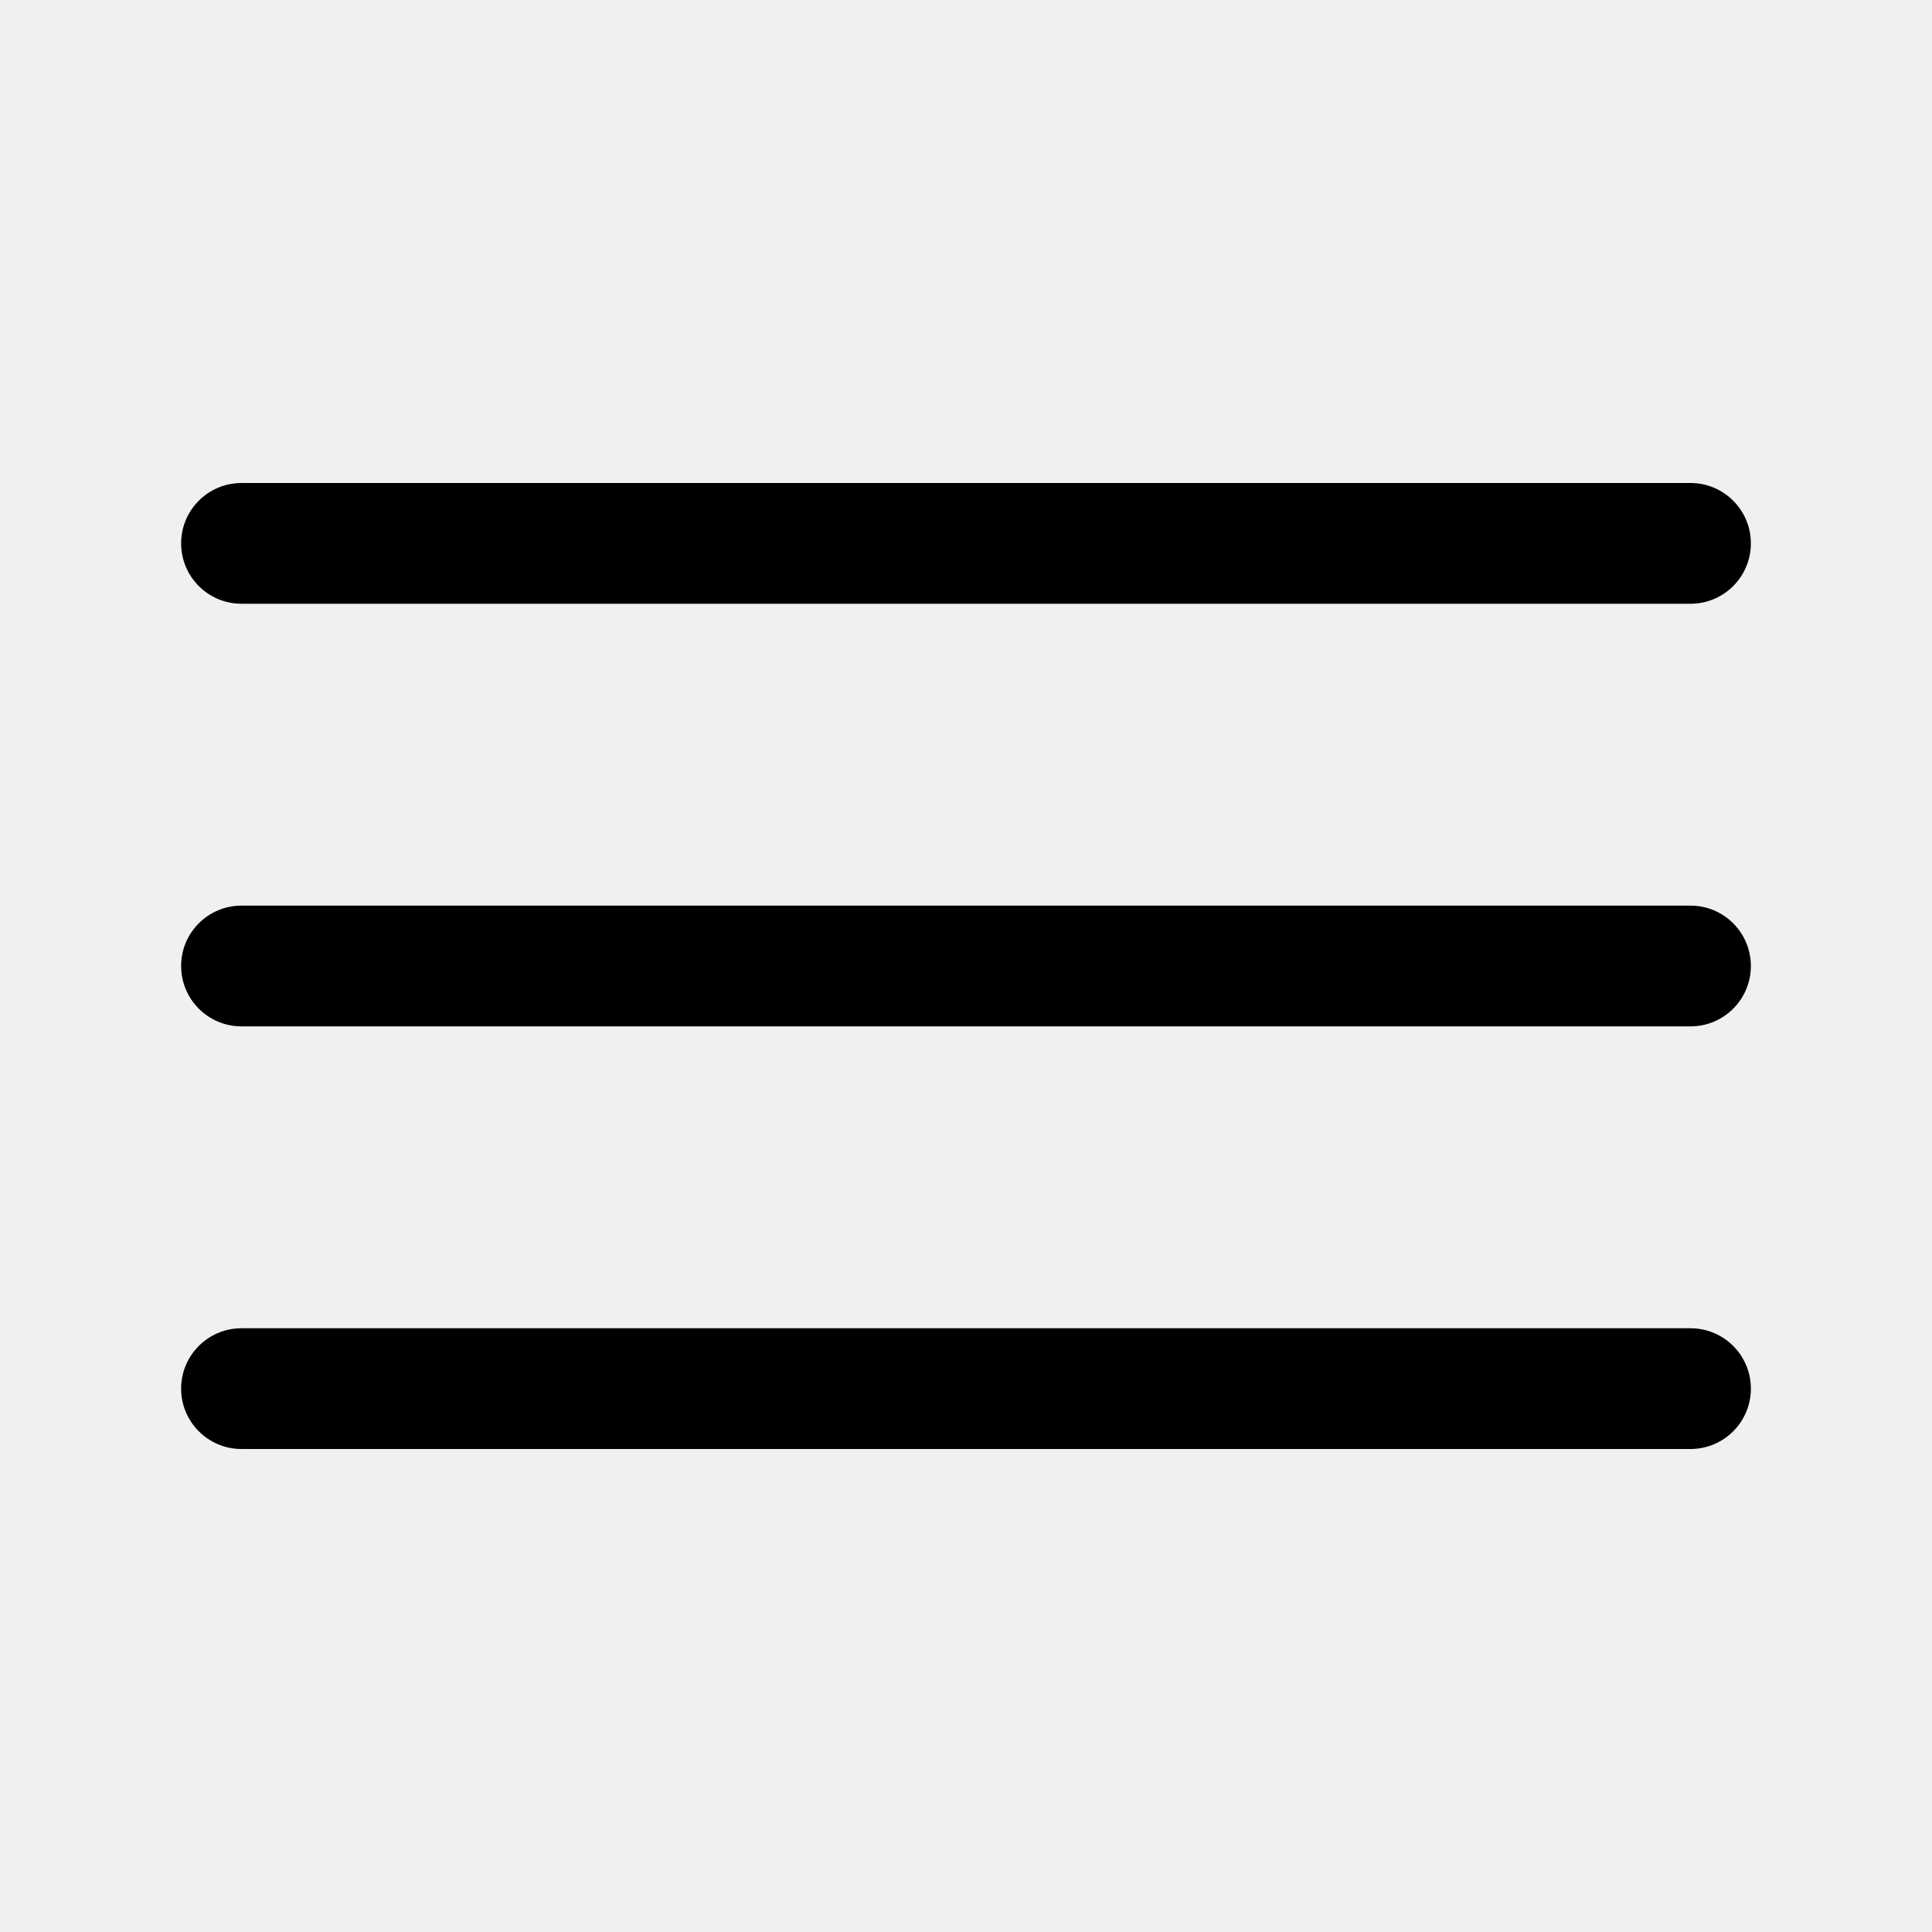
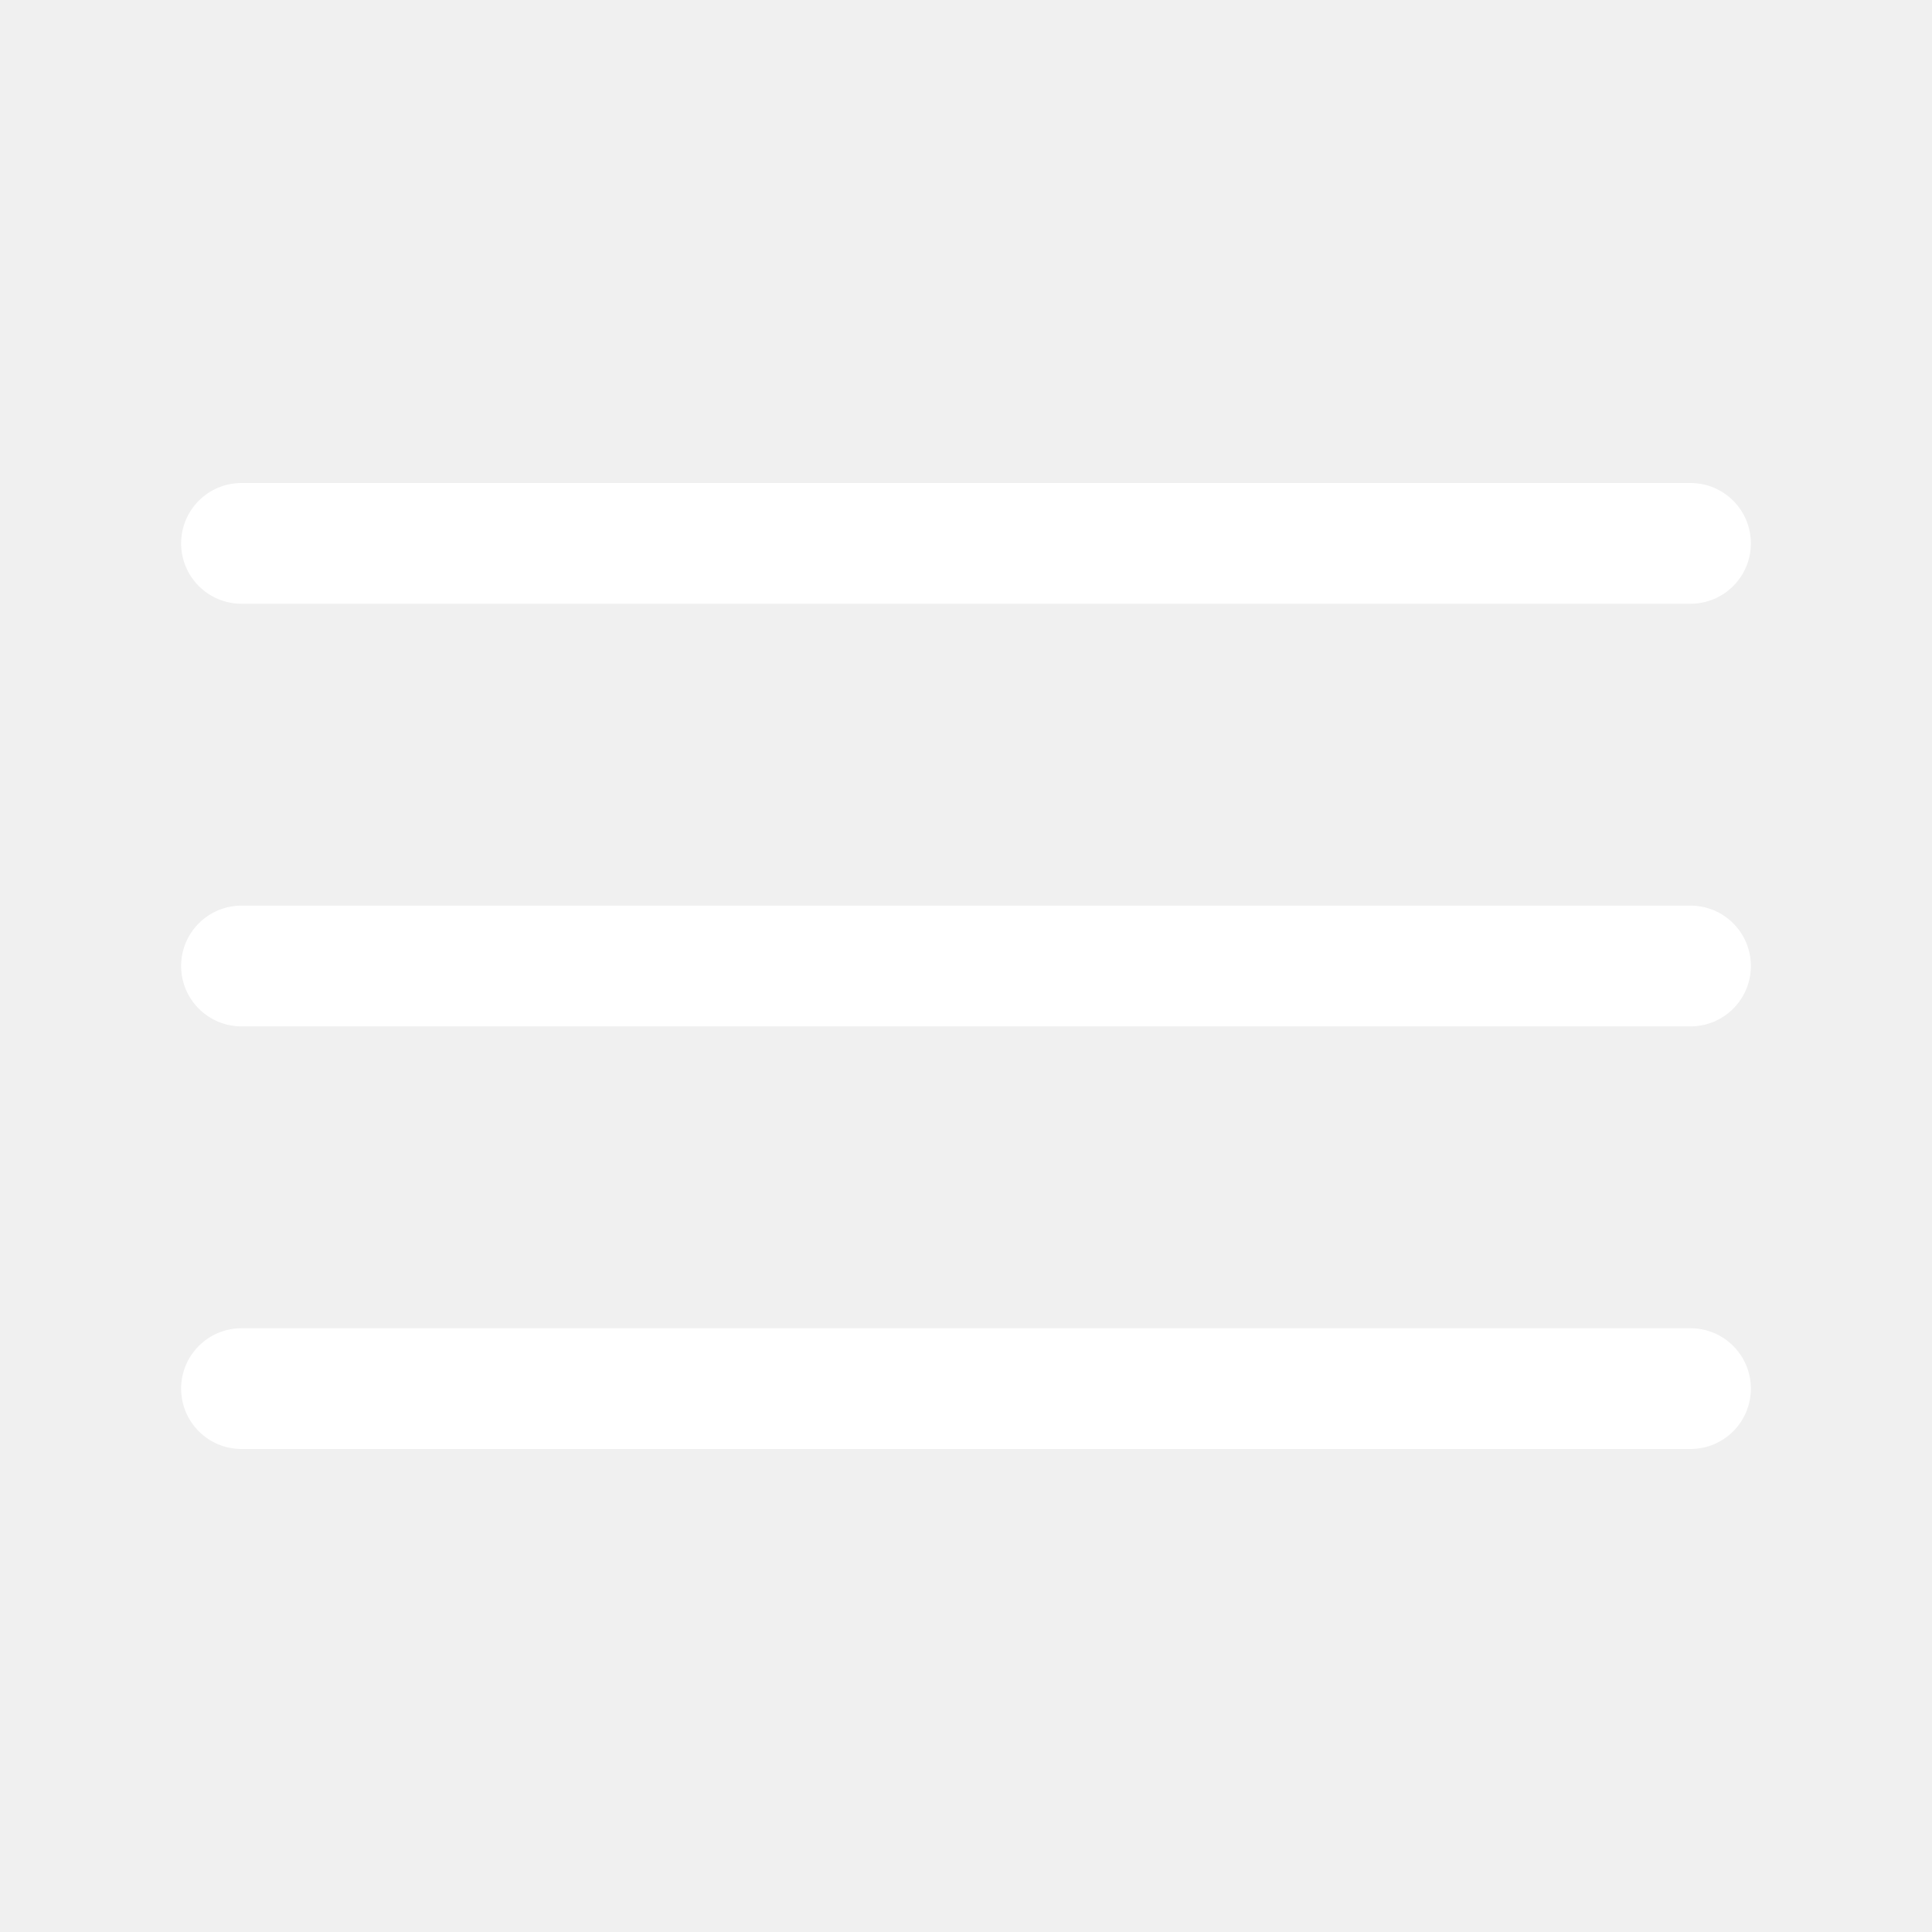
- <svg xmlns="http://www.w3.org/2000/svg" viewBox="0 0 32 32">
+ <svg xmlns="http://www.w3.org/2000/svg" viewBox="0 0 32 32" fill="#FFFFFF">
  <defs>
    <style>.cls-1{fill:none;}</style>
  </defs>
  <g data-name="Layer 2" id="Layer_2">
    <path d="M28,10H4A1,1,0,0,1,4,8H28a1,1,0,0,1,0,2Z" />
    <path d="M28,17H4a1,1,0,0,1,0-2H28a1,1,0,0,1,0,2Z" />
    <path d="M28,24H4a1,1,0,0,1,0-2H28a1,1,0,0,1,0,2Z" />
  </g>
  <g id="frame">
    <rect class="cls-1" height="32" width="32" />
  </g>
</svg>
